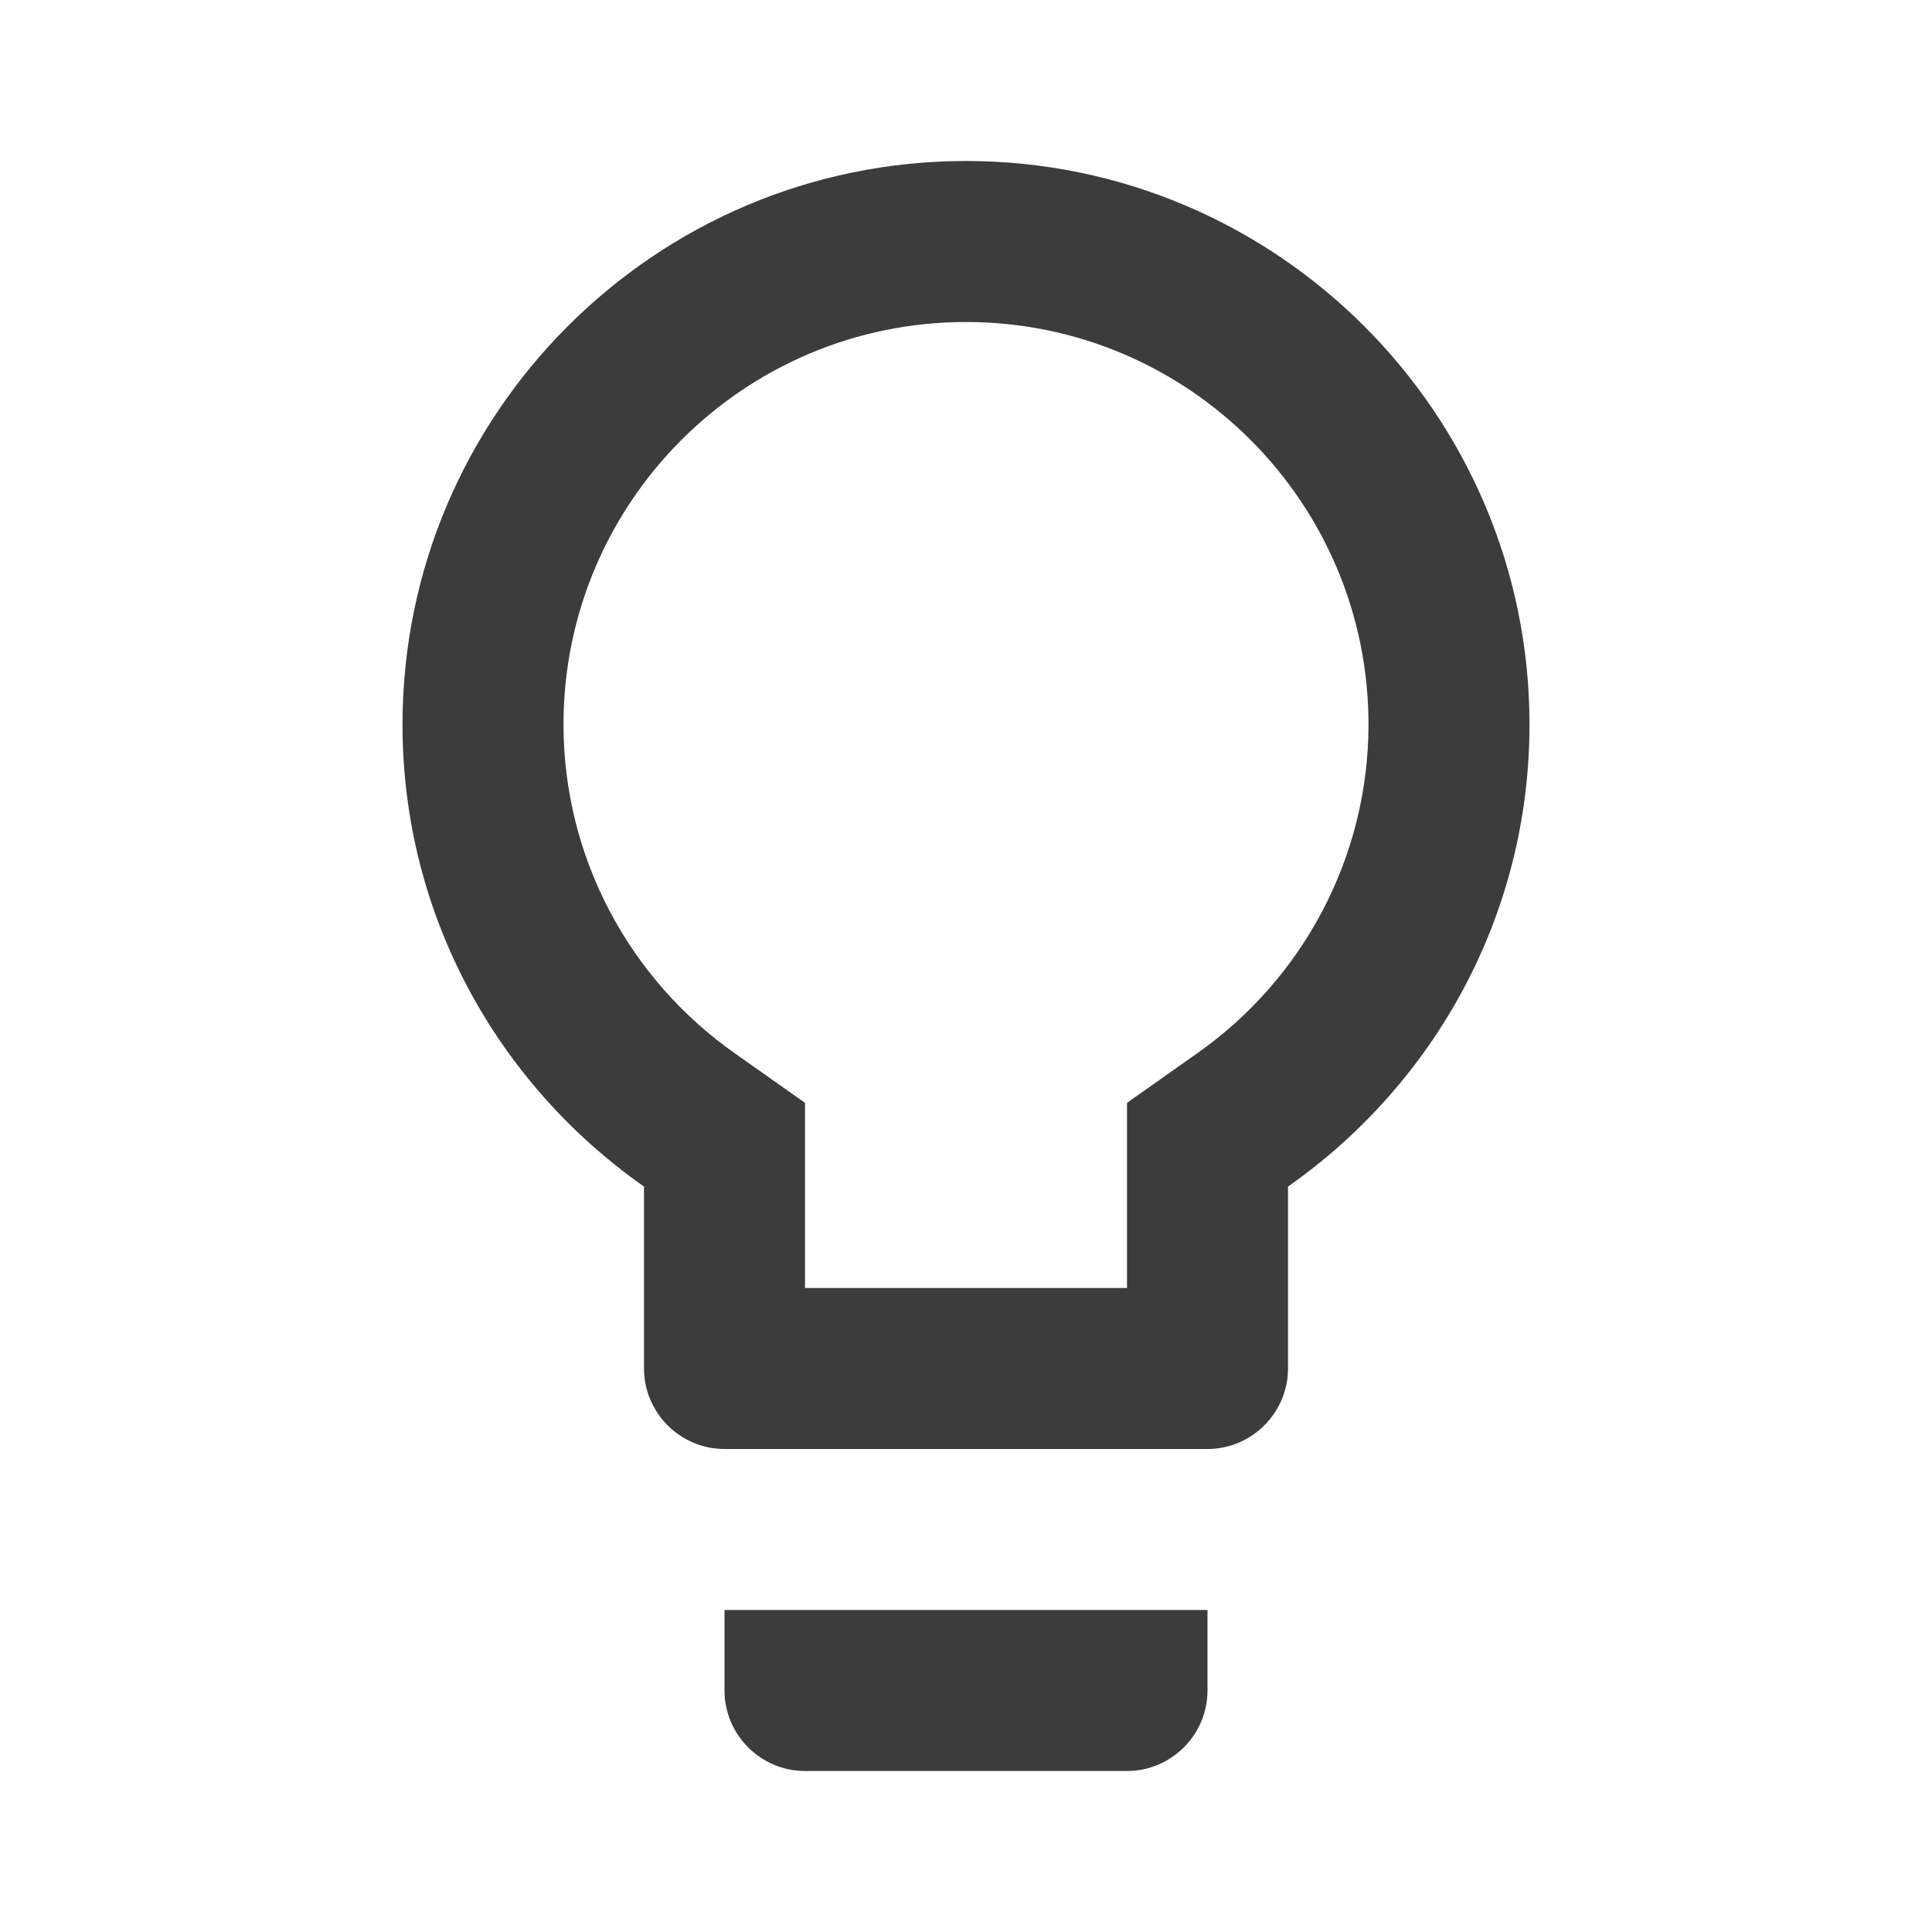
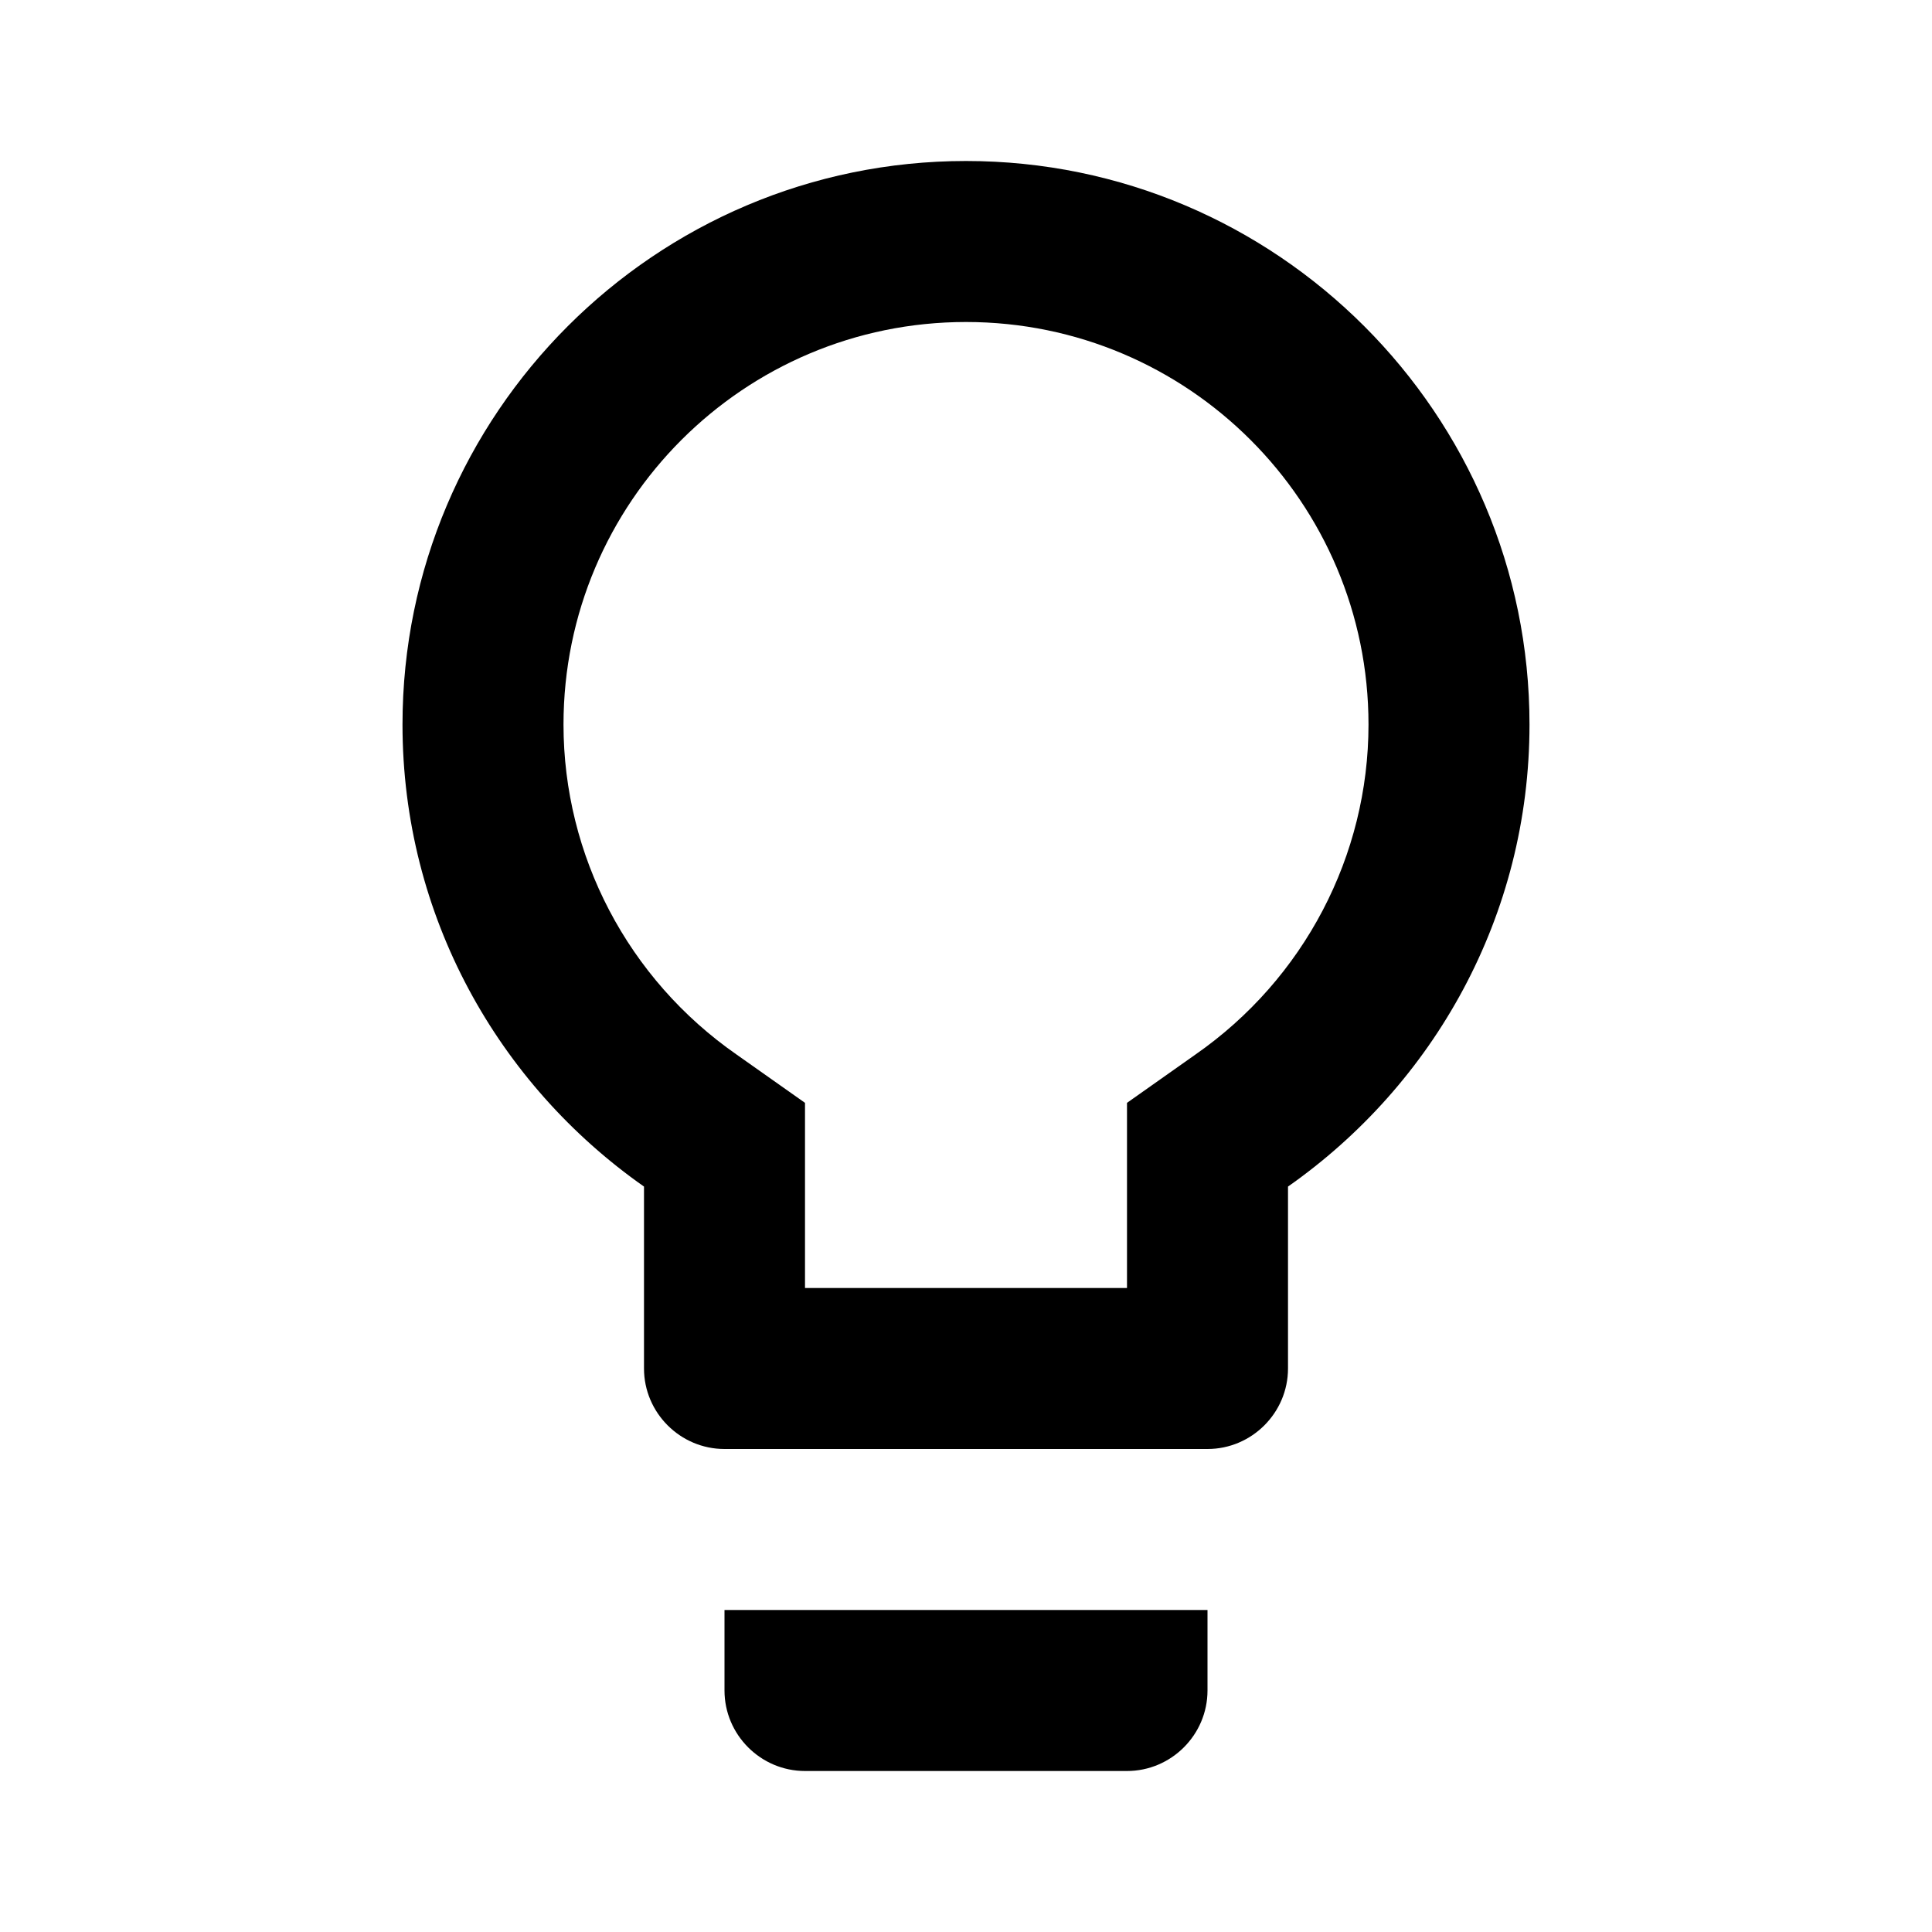
- <svg xmlns="http://www.w3.org/2000/svg" xmlns:xlink="http://www.w3.org/1999/xlink" fill="#3C3C3C" height="24" viewBox="0 0 24 24" width="24">
+ <svg xmlns="http://www.w3.org/2000/svg" xmlns:xlink="http://www.w3.org/1999/xlink" height="24" viewBox="0 0 24 24" width="24">
  <defs>
    <path d="M0 0h24v24H0V0z" id="a" />
  </defs>
  <clipPath id="b">
    <use overflow="visible" xlink:href="#a" />
  </clipPath>
  <path clip-path="url(#b)" d="M9 21c0 .55.45 1 1 1h4c.55 0 1-.45 1-1v-1H9v1zm3-19C8.14 2 5 5.14 5 9c0 2.38 1.19 4.47 3 5.74V17c0 .55.45 1 1 1h6c.55 0 1-.45 1-1v-2.26c1.81-1.27 3-3.36 3-5.74 0-3.86-3.14-7-7-7zm2.85 11.1l-.85.6V16h-4v-2.3l-.85-.6C7.8 12.16 7 10.63 7 9c0-2.76 2.24-5 5-5s5 2.24 5 5c0 1.63-.8 3.16-2.15 4.1z" />
</svg>
